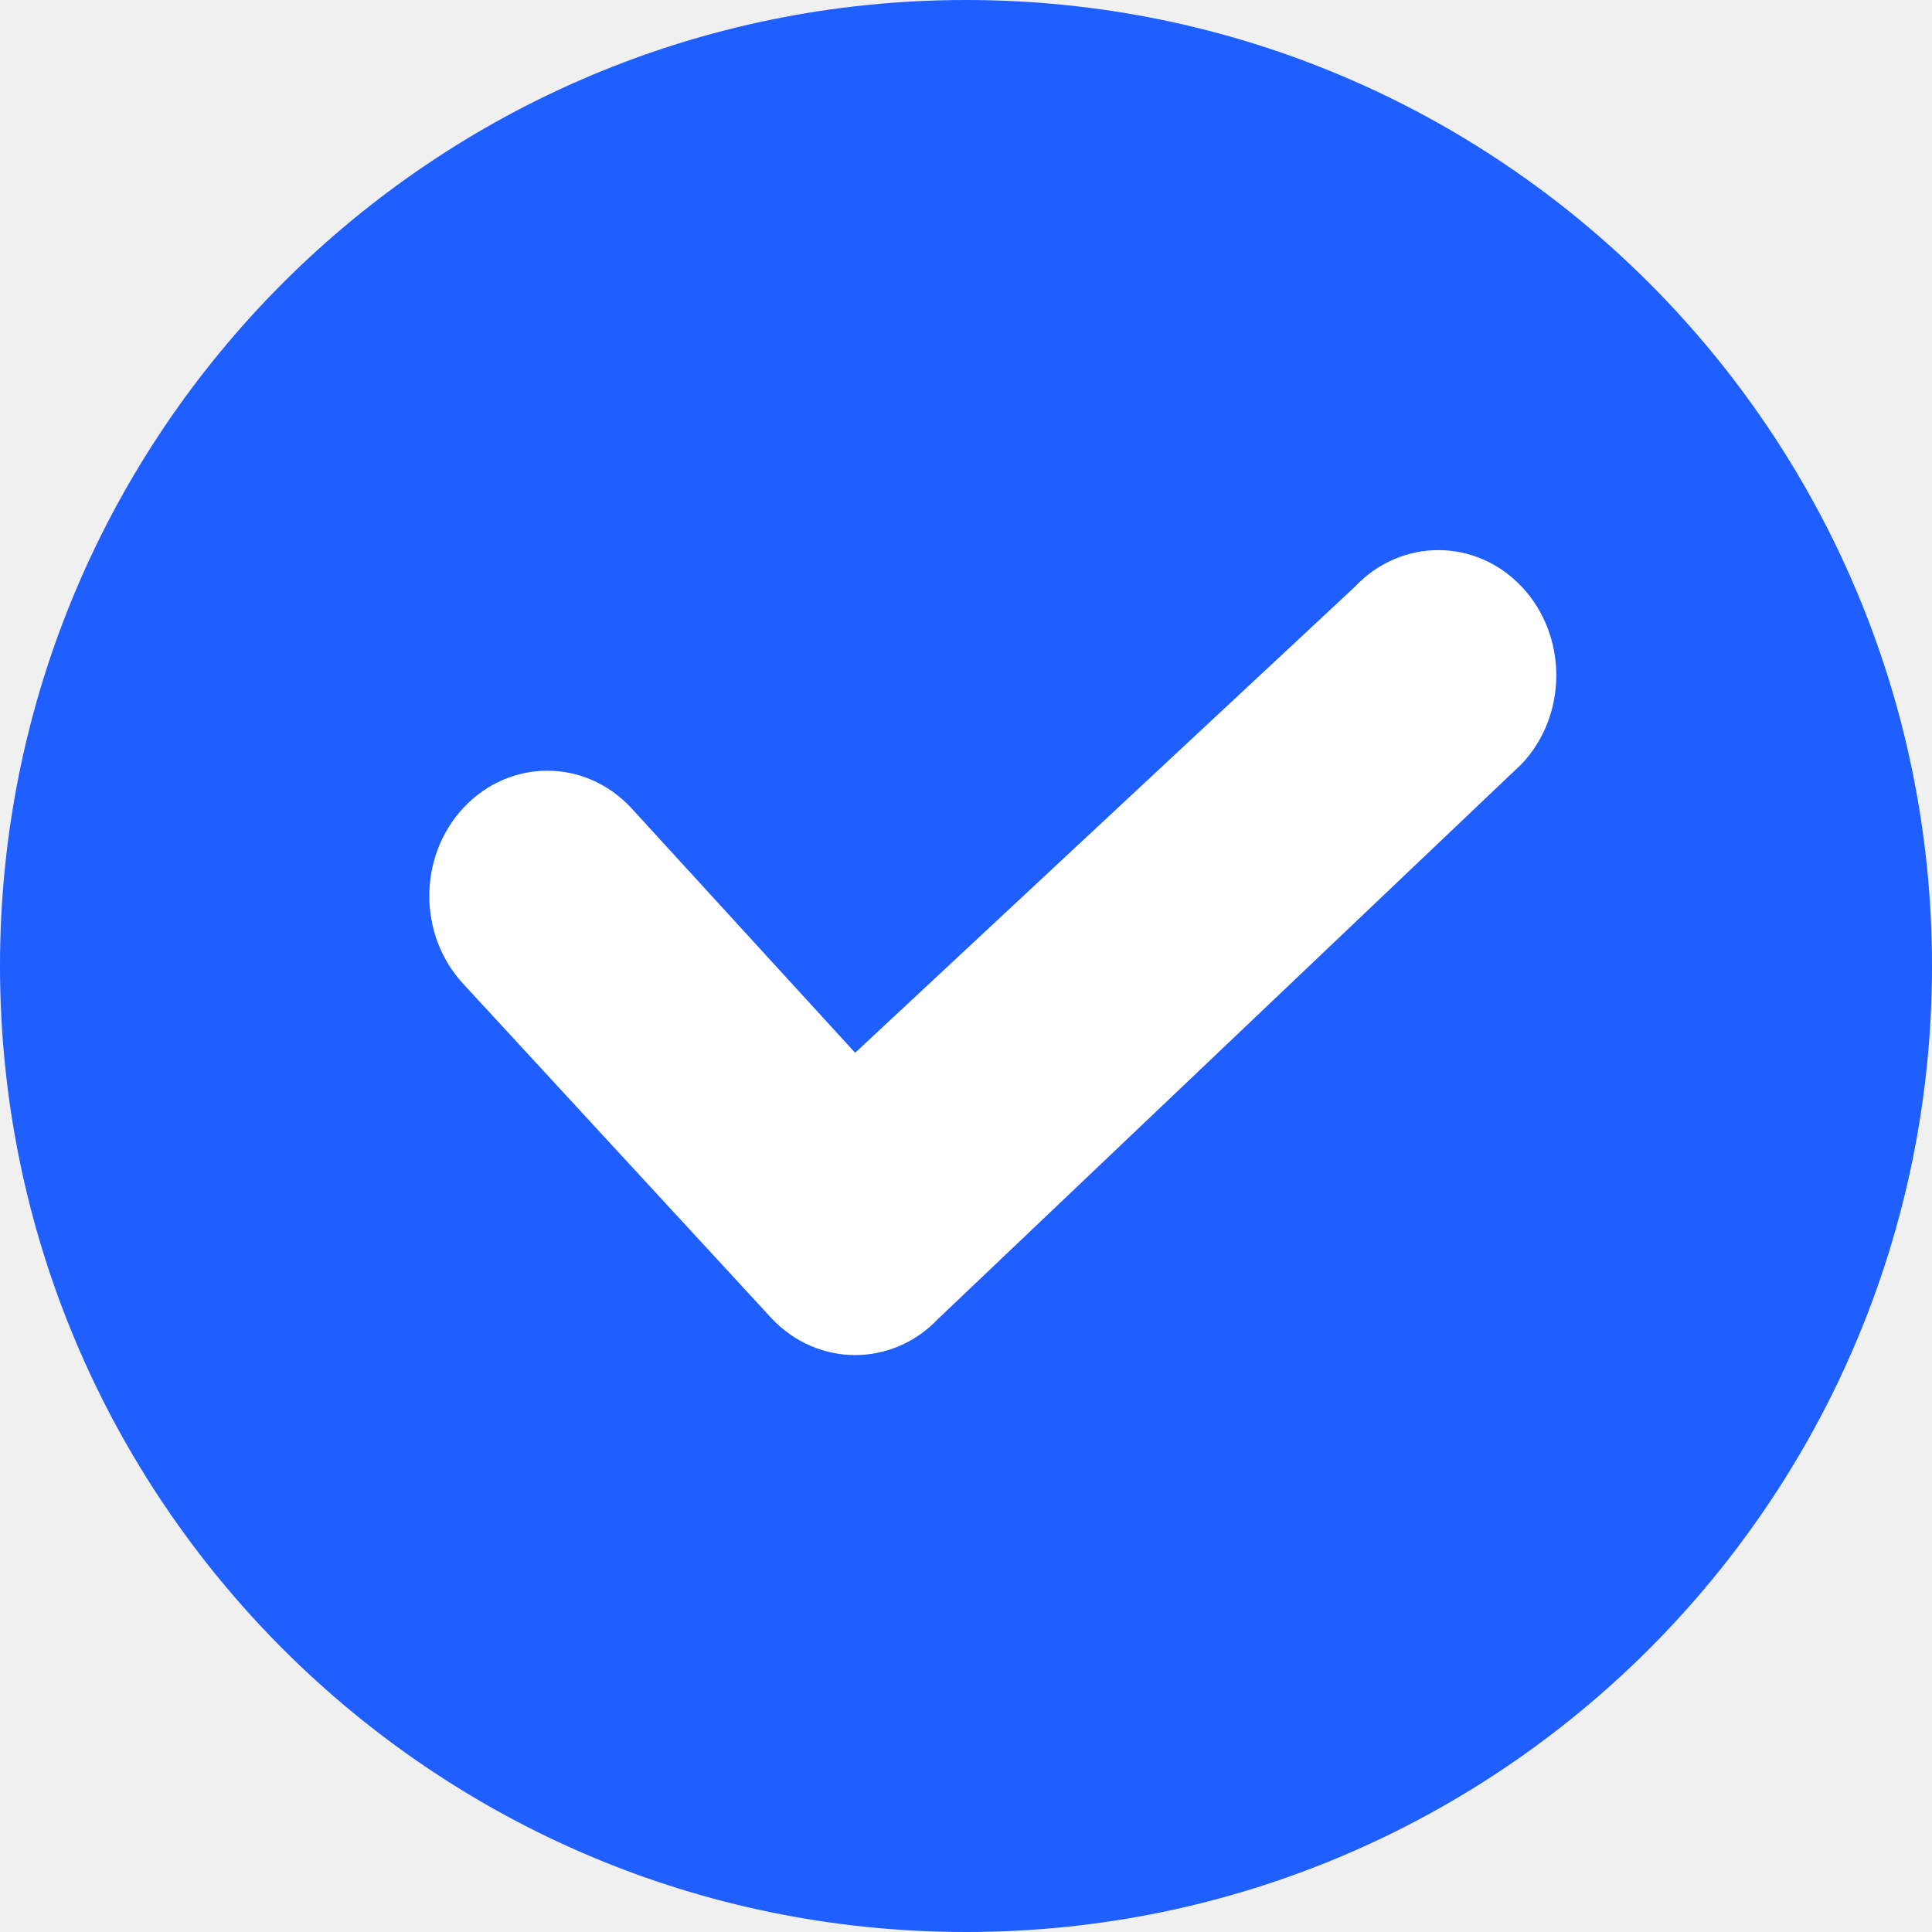
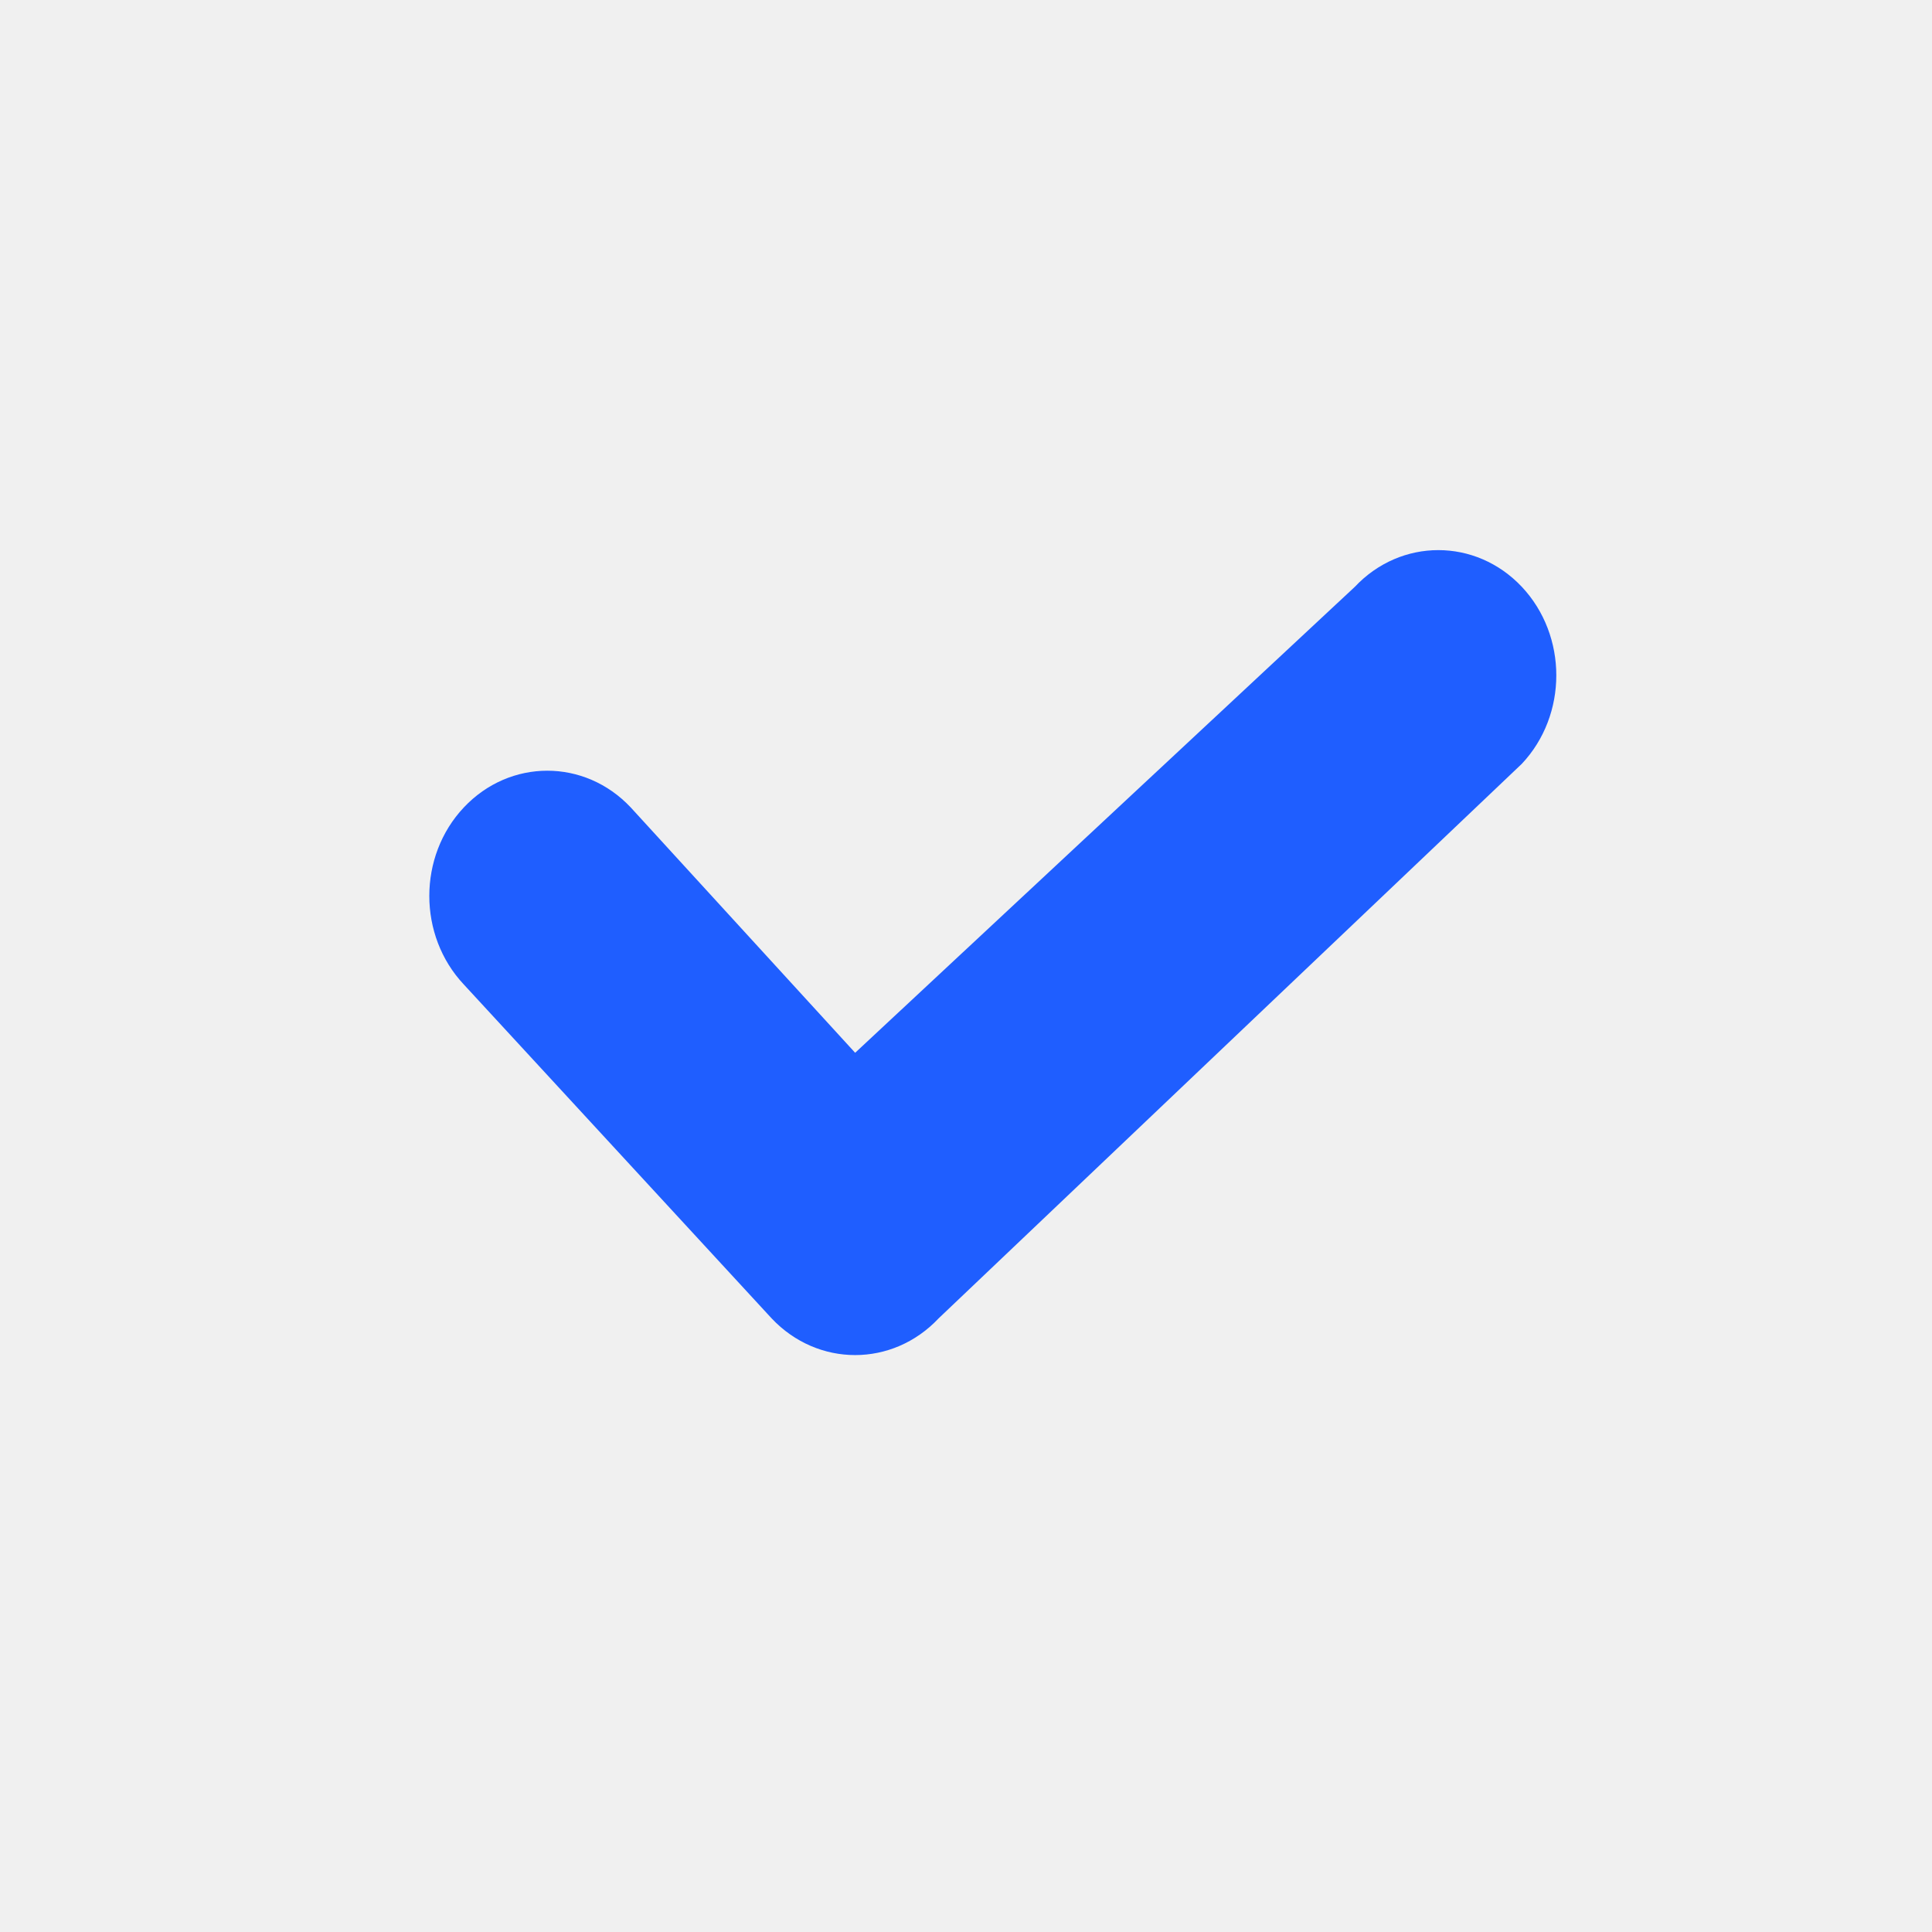
<svg xmlns="http://www.w3.org/2000/svg" width="24" height="24" viewBox="0 0 24 24" fill="none">
-   <rect width="24" height="24" rx="12" fill="#1F5EFF" />
-   <path fill-rule="evenodd" clip-rule="evenodd" d="M5.762 10.03C6.335 9.422 7.263 9.422 7.835 10.03L10.623 13.078L16.831 7.289C17.403 6.682 18.331 6.682 18.904 7.289C19.476 7.897 19.476 8.882 18.904 9.489L11.659 16.378C11.087 16.985 10.159 16.985 9.586 16.378L5.762 12.23C5.19 11.622 5.19 10.637 5.762 10.03Z" fill="white" />
+   <path fill-rule="evenodd" clip-rule="evenodd" d="M5.762 10.03C6.335 9.422 7.263 9.422 7.835 10.03L10.623 13.078L16.831 7.289C17.403 6.682 18.331 6.682 18.904 7.289C19.476 7.897 19.476 8.882 18.904 9.489L11.659 16.378C11.087 16.985 10.159 16.985 9.586 16.378L5.762 12.23C5.19 11.622 5.19 10.637 5.762 10.03Z" fill="#1F5EFF" />
</svg>
